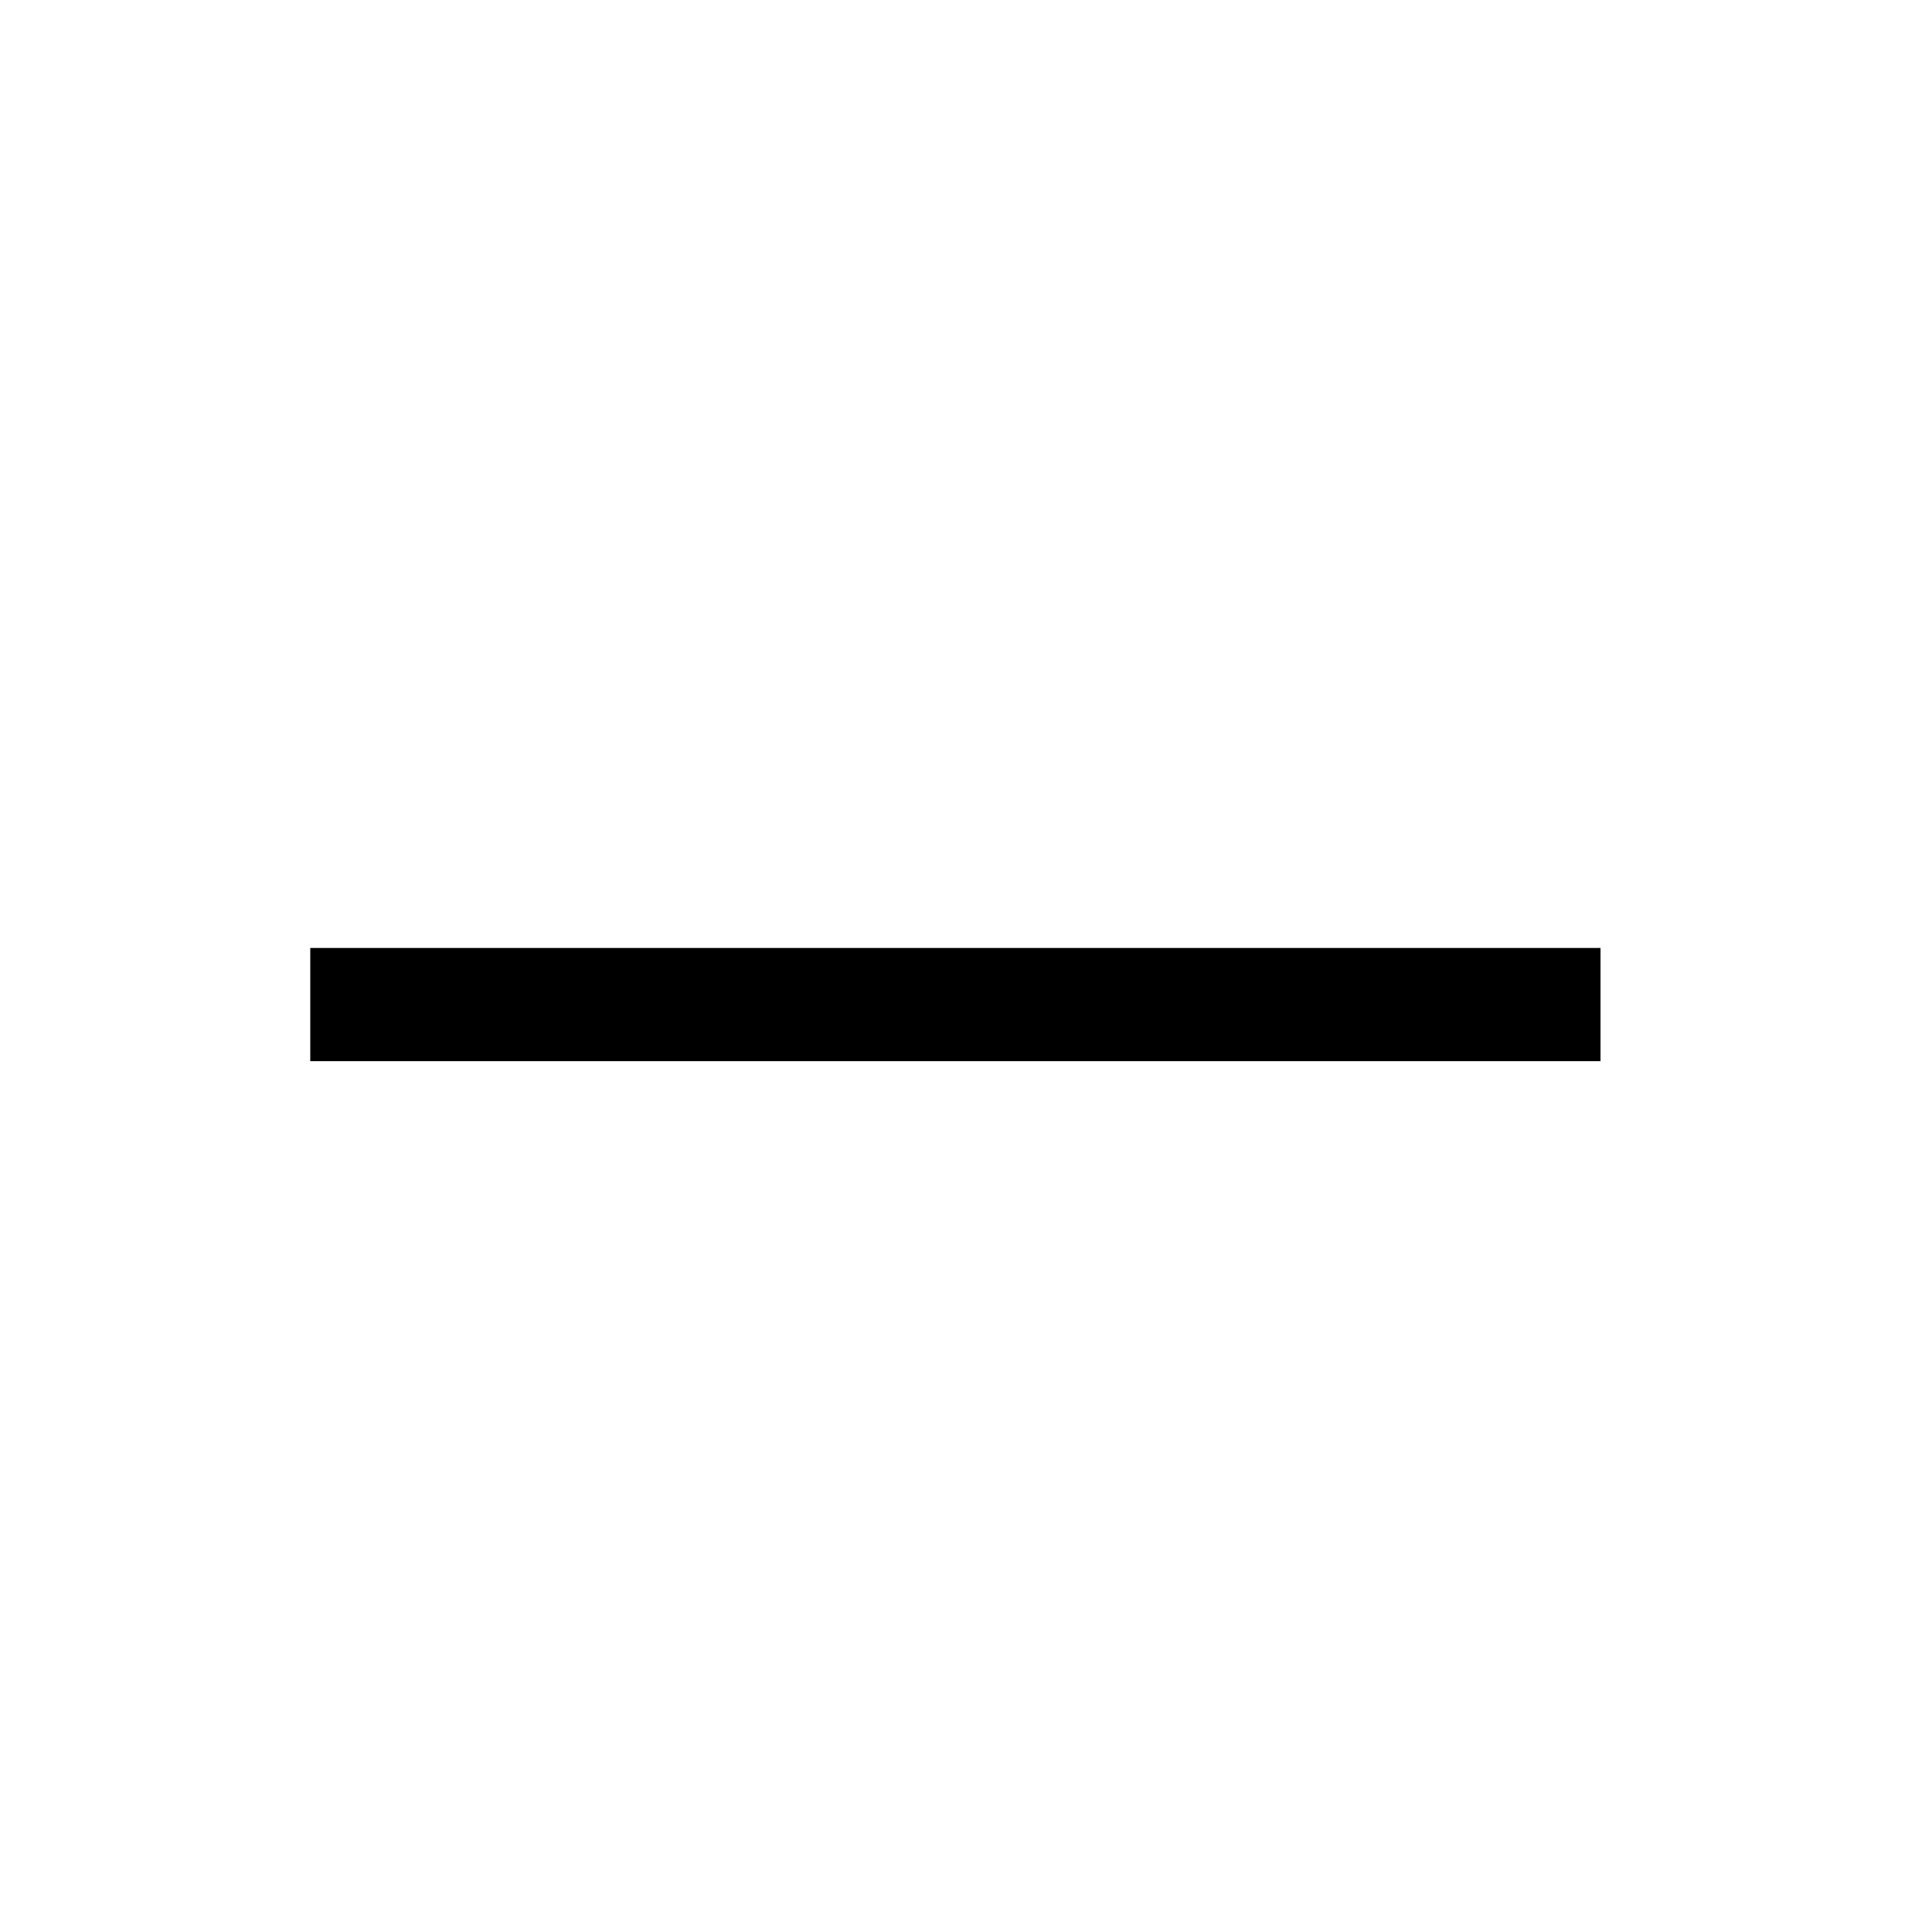
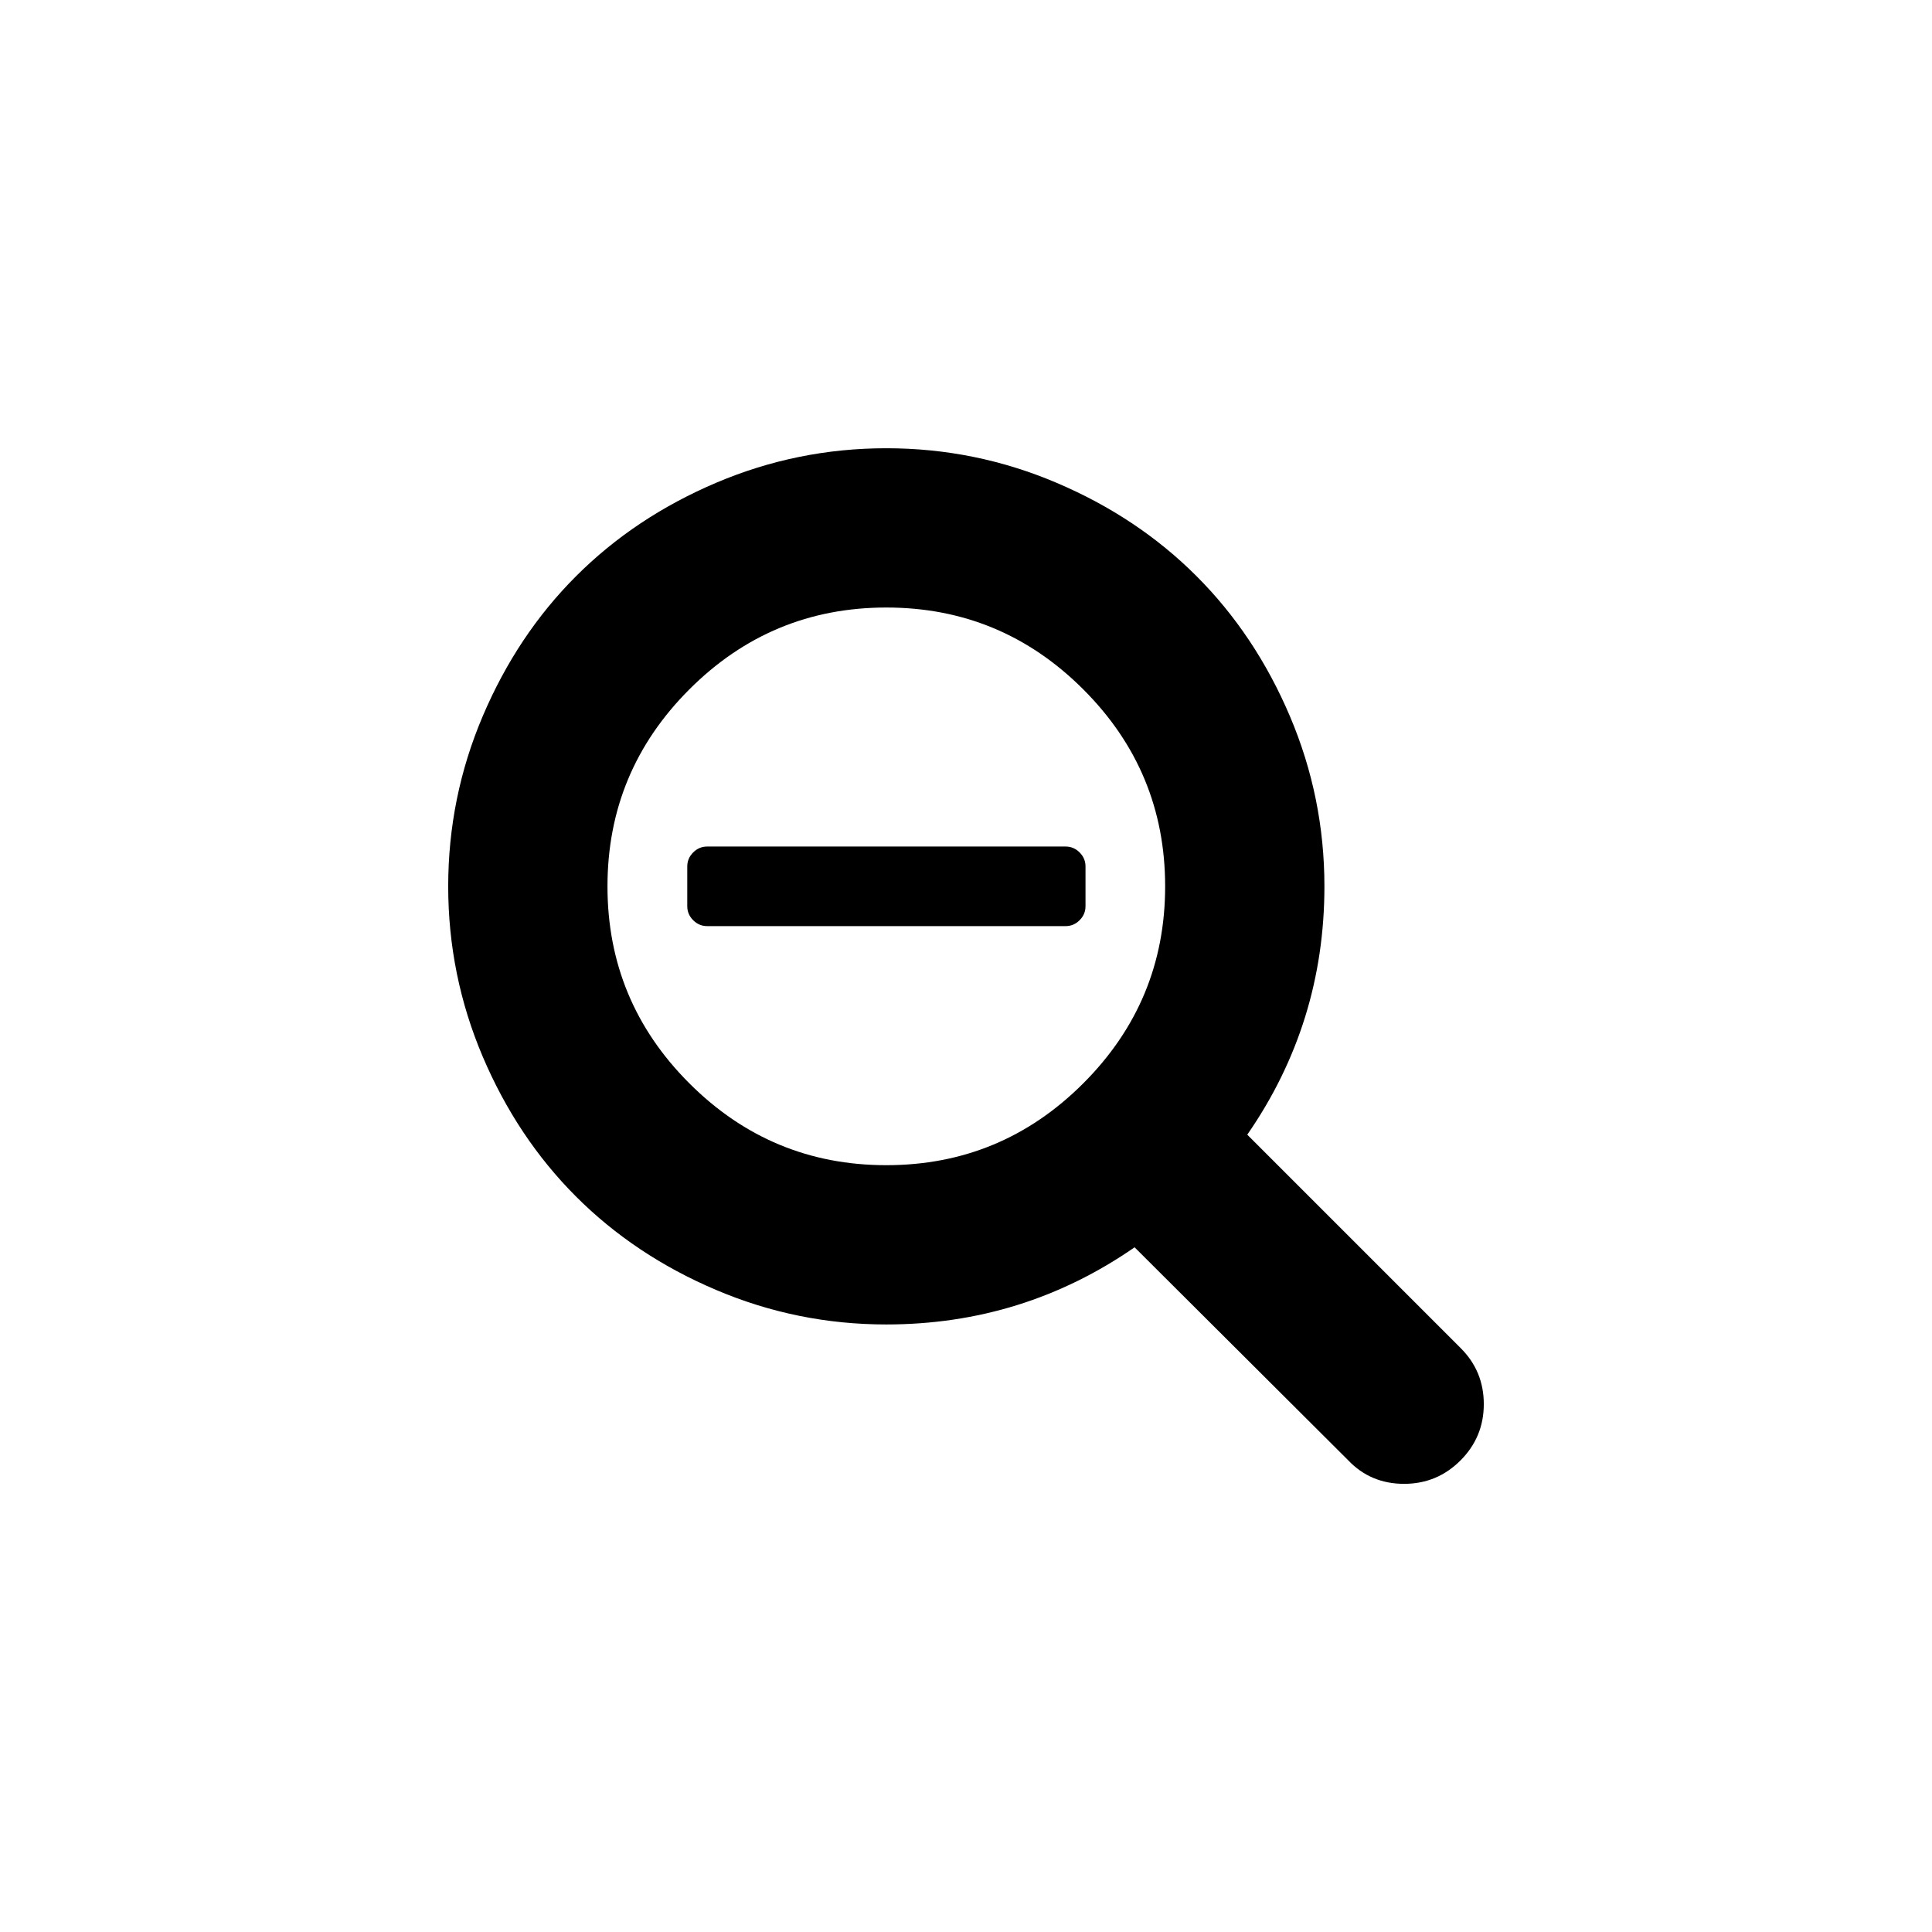
<svg xmlns="http://www.w3.org/2000/svg" xmlns:xlink="http://www.w3.org/1999/xlink" width="37.312" height="37.312" id="svg23676" version="1.1">
  <defs id="defs23678">
-     <linearGradient xlink:href="#linearGradient22494-7" id="linearGradient22800" gradientUnits="userSpaceOnUse" gradientTransform="translate(98.13312,7e-6)" x1="-313.016" y1="184.714" x2="-312.366" y2="112.466" />
+     <linearGradient xlink:href="#linearGradient22494-7" id="linearGradient22800" gradientUnits="userSpaceOnUse" gradientTransform="translate(687.6911,362.745)" x1="-313.016" y1="184.714" x2="-312.366" y2="112.466" />
    <linearGradient id="linearGradient22494-7">
      <stop style="stop-color:#ffffff;stop-opacity:1;" offset="0" id="stop22496-54" />
      <stop style="stop-color:#ffffff;stop-opacity:0;" offset="1" id="stop22498-4" />
    </linearGradient>
  </defs>
  <g id="layer1" transform="translate(-356.344,-513.7062)">
-     <g transform="translate(589.558,362.7449)" id="g23653">
-       <path style="opacity:0.4;fill:none" id="path21938" d="M -214.558,150.961 C -224.863,150.961 -233.214,159.314 -233.214,169.617 -233.214,179.92 -224.862,188.273 -214.558,188.273 -204.255,188.273 -195.902,179.92 -195.902,169.617 -195.902,159.314 -204.255,150.961 -214.558,150.961" />
-       <path style="fill:url(#linearGradient22800);fill-opacity:1;stroke:none" id="path22798" d="M -214.558,150.961 C -224.863,150.961 -233.214,159.314 -233.214,169.617 -233.214,179.92 -224.862,188.273 -214.558,188.273 -204.255,188.273 -195.902,179.92 -195.902,169.617 -195.902,159.314 -204.256,150.961 -214.558,150.961" stroke-miterlimit="10" />
-       <rect id="rect21936" height="2.186" width="24.918" y="169.269" x="-227.222" />
-     </g>
+     <path d="m 375,513.706 c -10.305,0 -18.656,8.353 -18.656,18.656 0,10.303 8.352,18.656 18.656,18.656 10.303,0 18.656,-8.353 18.656,-18.656 0,-10.303 -8.353,-18.656 -18.656,-18.656" id="path21938" style="opacity:0.4;fill:none" />
+     <path stroke-miterlimit="10" d="m 375,513.706 c -10.305,0 -18.656,8.353 -18.656,18.656 0,10.303 8.352,18.656 18.656,18.656 10.303,0 18.656,-8.353 18.656,-18.656 0,-10.303 -8.354,-18.656 -18.656,-18.656" id="path22798" style="fill:url(#linearGradient22800);fill-opacity:1;stroke:none;stroke-miterlimit:10" />
+     <path d="m 377.308,530.439 0,0.769 q 0,0.156 -0.114,0.27 -0.114,0.114 -0.27,0.114 l -6.923,0 q -0.156,0 -0.27,-0.114 -0.114,-0.114 -0.114,-0.27 l 0,-0.769 q 0,-0.156 0.114,-0.27 0.114,-0.114 0.27,-0.114 l 6.923,0 q 0.156,0 0.27,0.114 0.114,0.114 0.114,0.27 z m 1.538,0.385 q 0,-2.224 -1.581,-3.804 -1.581,-1.581 -3.804,-1.581 -2.224,0 -3.804,1.581 -1.581,1.581 -1.581,3.804 0,2.224 1.581,3.804 1.581,1.581 3.804,1.581 2.224,0 3.804,-1.581 1.581,-1.581 1.581,-3.804 z m 6.154,10 q 0,0.637 -0.451,1.088 -0.451,0.451 -1.088,0.451 -0.649,0 -1.082,-0.457 l -4.123,-4.111 q -2.151,1.49 -4.796,1.49 -1.719,0 -3.287,-0.667 -1.569,-0.667 -2.704,-1.803 -1.136,-1.136 -1.803,-2.704 Q 365,532.542 365,530.824 q 0,-1.719 0.667,-3.287 0.667,-1.569 1.803,-2.704 1.136,-1.136 2.704,-1.803 1.569,-0.667 3.287,-0.667 1.719,0 3.287,0.667 1.569,0.667 2.704,1.803 1.136,1.136 1.803,2.704 0.667,1.569 0.667,3.287 0,2.644 -1.49,4.796 l 4.123,4.123 Q 385,540.187 385,540.824 Z" id="path4" />
  </g>
</svg>
